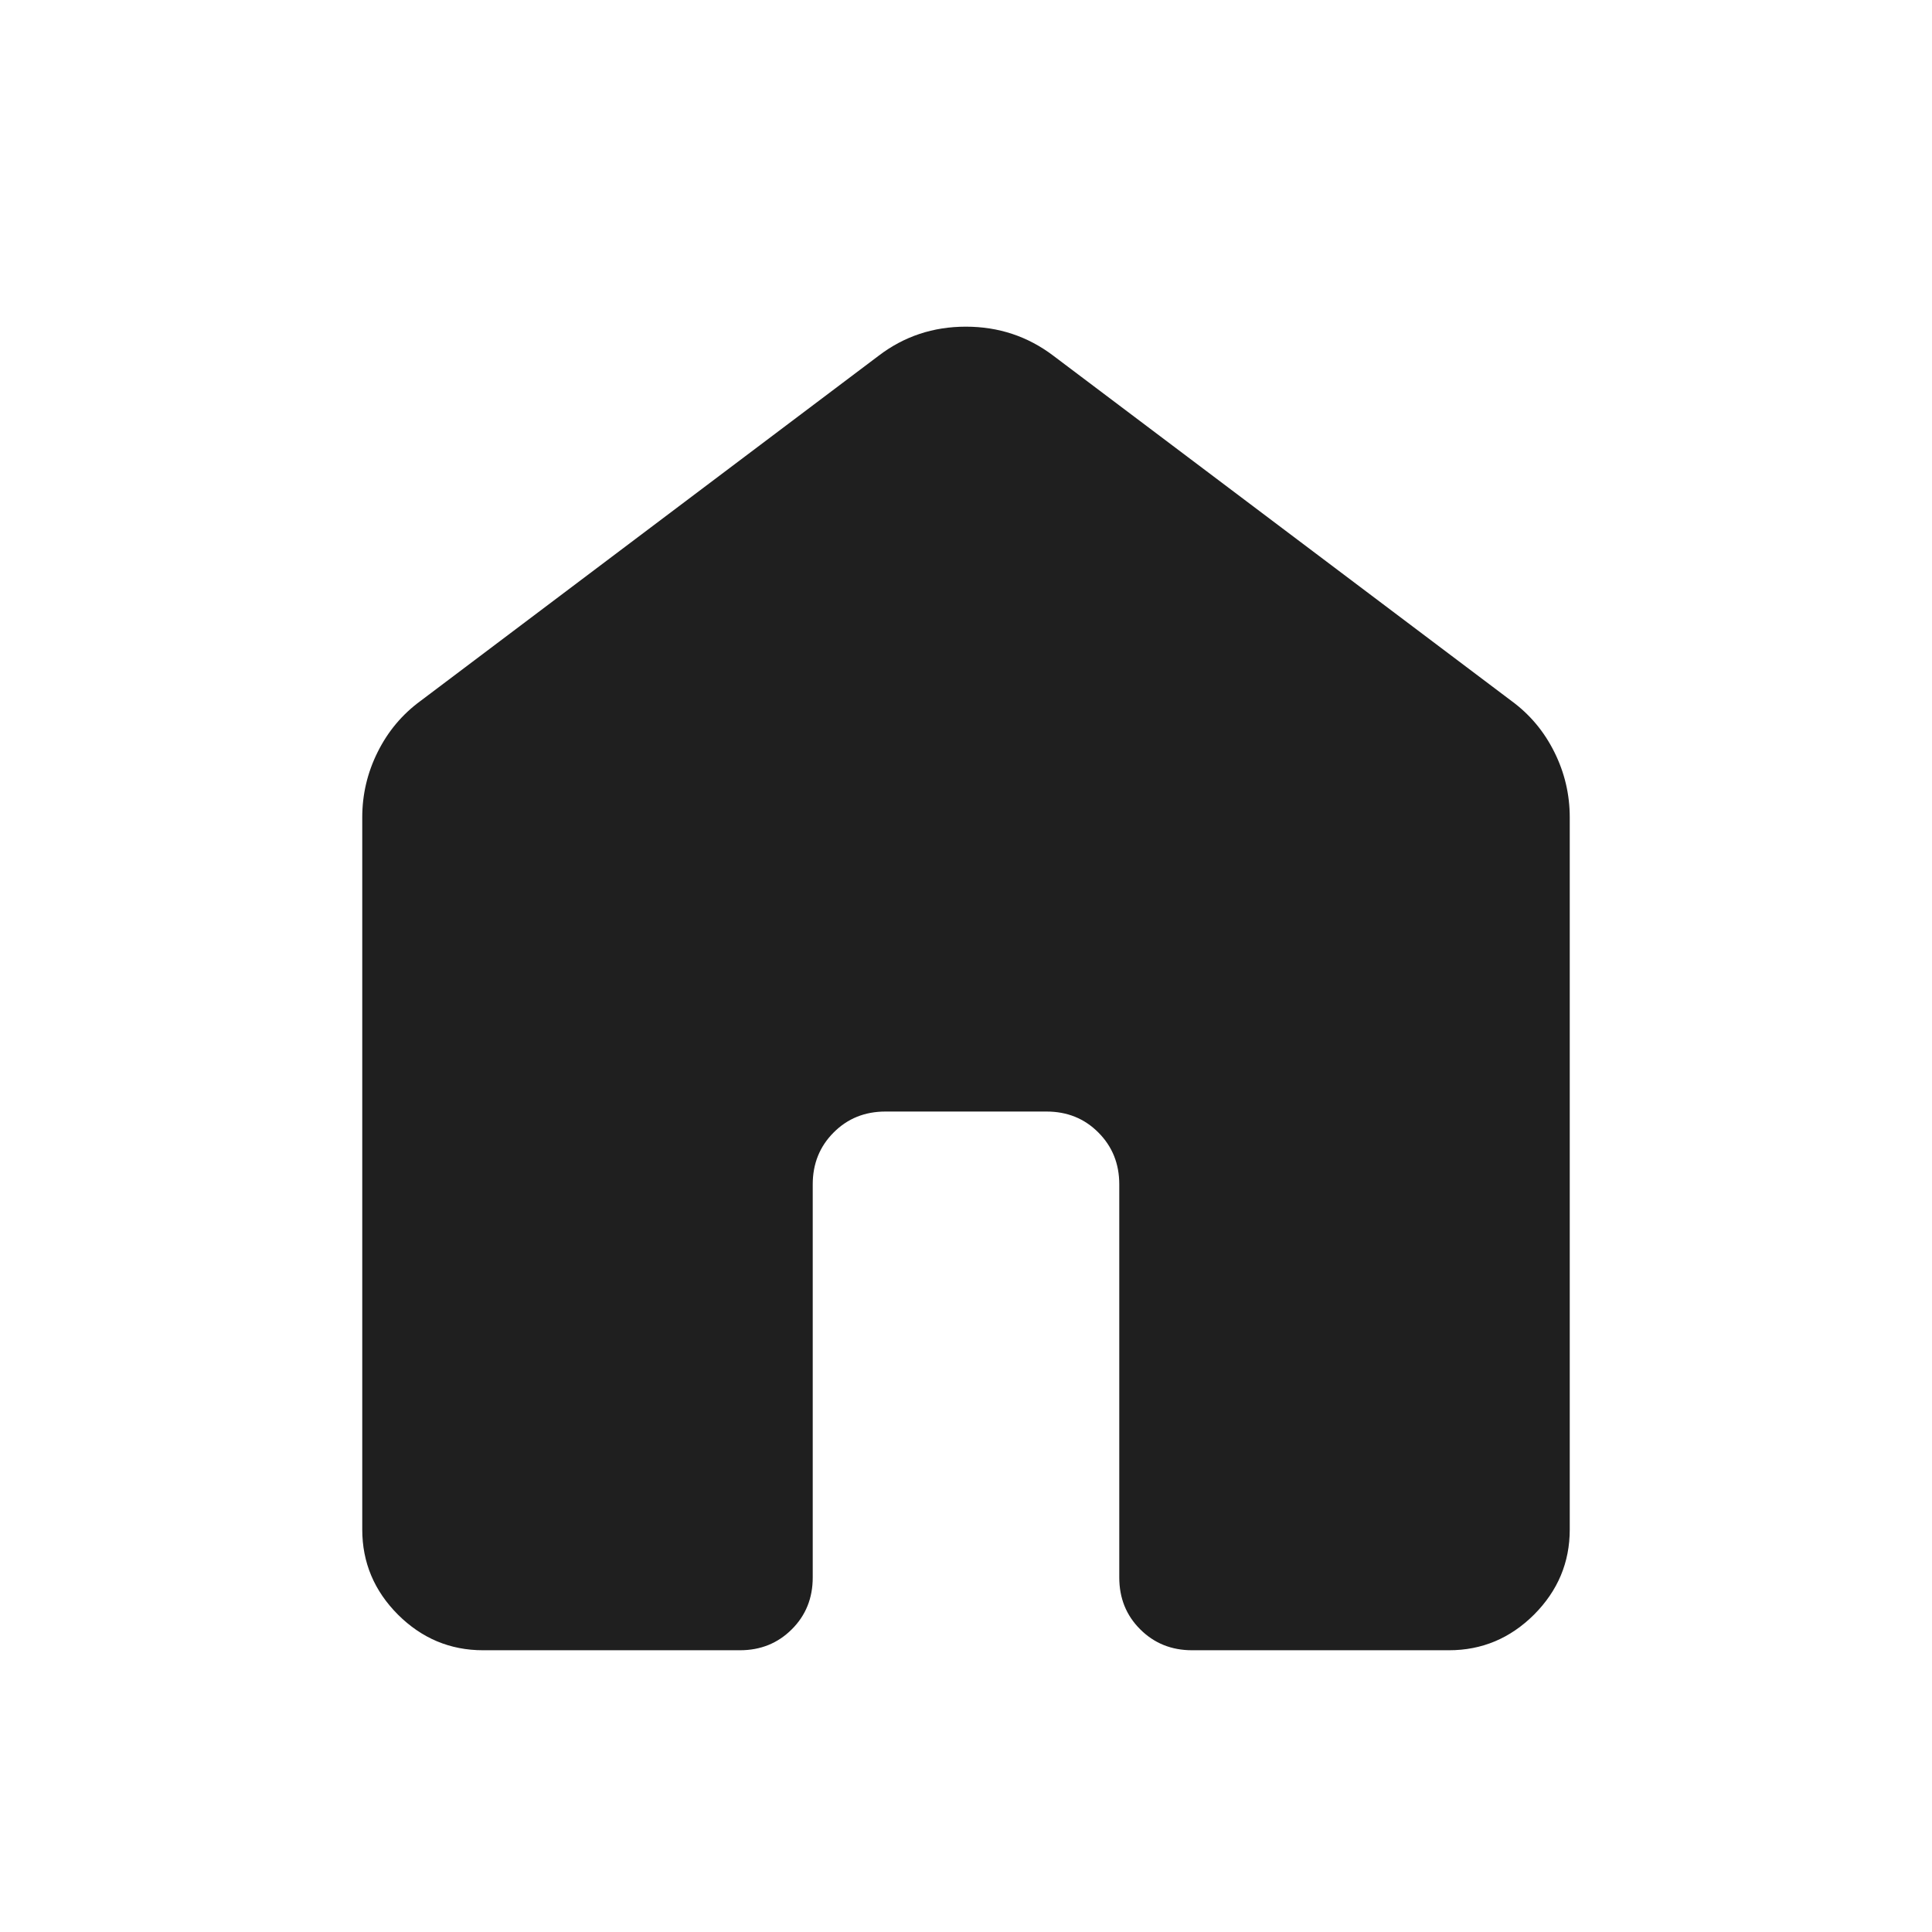
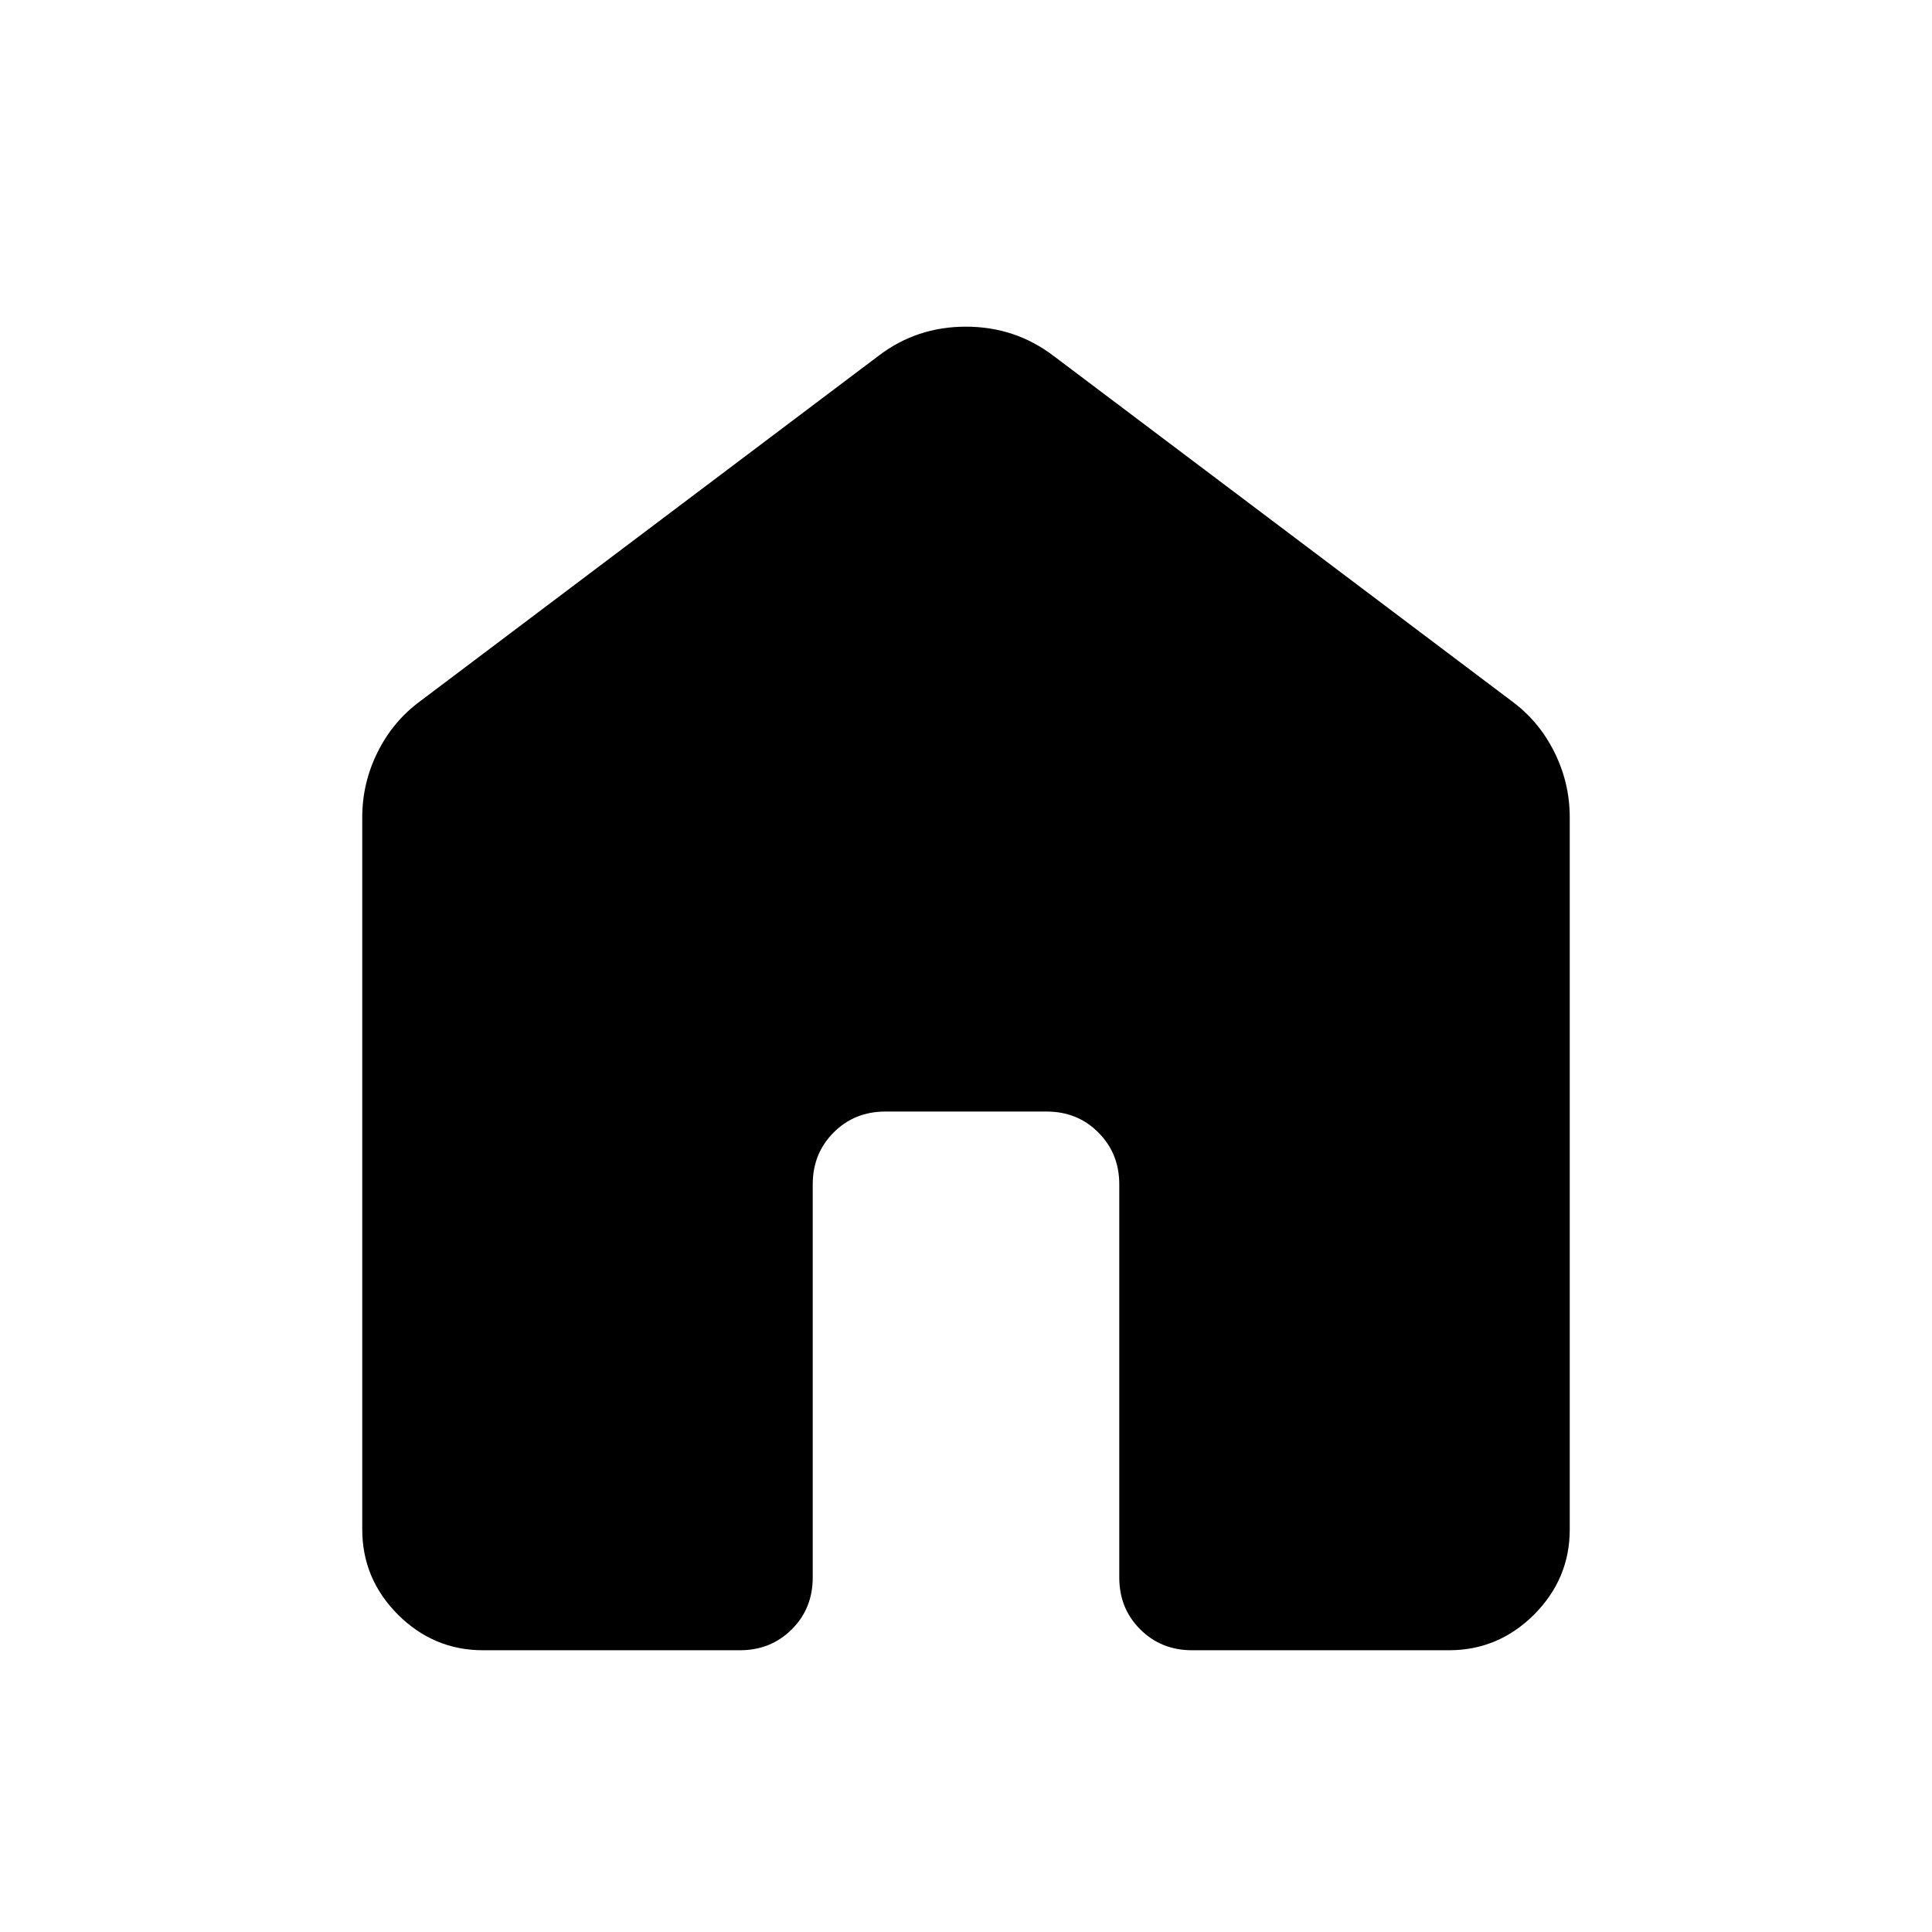
<svg xmlns="http://www.w3.org/2000/svg" width="24" height="24" viewBox="0 0 24 24" fill="none">
-   <path d="M4.5 19V10.154C4.5 9.868 4.564 9.597 4.692 9.341C4.82 9.084 4.997 8.874 5.223 8.708L10.915 4.419C11.231 4.178 11.592 4.058 11.998 4.058C12.405 4.058 12.767 4.178 13.085 4.419L18.777 8.708C19.003 8.874 19.18 9.084 19.308 9.341C19.436 9.597 19.5 9.868 19.5 10.154V19C19.5 19.409 19.352 19.761 19.057 20.057C18.761 20.352 18.409 20.5 18 20.5H14.808C14.552 20.5 14.337 20.413 14.164 20.24C13.99 20.067 13.904 19.852 13.904 19.596V14.712C13.904 14.456 13.817 14.241 13.644 14.068C13.471 13.894 13.256 13.808 13 13.808H11C10.744 13.808 10.529 13.894 10.356 14.068C10.183 14.241 10.096 14.456 10.096 14.712V19.596C10.096 19.852 10.01 20.067 9.836 20.24C9.663 20.413 9.448 20.5 9.192 20.5H6C5.591 20.5 5.239 20.352 4.943 20.057C4.648 19.761 4.5 19.409 4.5 19Z" fill="#1F1F1F" />
+   <path d="M4.5 19V10.154C4.5 9.868 4.564 9.597 4.692 9.341C4.82 9.084 4.997 8.874 5.223 8.708L10.915 4.419C11.231 4.178 11.592 4.058 11.998 4.058C12.405 4.058 12.767 4.178 13.085 4.419L18.777 8.708C19.003 8.874 19.18 9.084 19.308 9.341C19.436 9.597 19.5 9.868 19.5 10.154V19C19.5 19.409 19.352 19.761 19.057 20.057C18.761 20.352 18.409 20.5 18 20.5H14.808C14.552 20.5 14.337 20.413 14.164 20.24C13.99 20.067 13.904 19.852 13.904 19.596V14.712C13.904 14.456 13.817 14.241 13.644 14.068C13.471 13.894 13.256 13.808 13 13.808H11C10.744 13.808 10.529 13.894 10.356 14.068C10.183 14.241 10.096 14.456 10.096 14.712V19.596C10.096 19.852 10.01 20.067 9.836 20.24C9.663 20.413 9.448 20.5 9.192 20.5H6C5.591 20.5 5.239 20.352 4.943 20.057C4.648 19.761 4.5 19.409 4.5 19Z" fill="currentColor" />
</svg>
